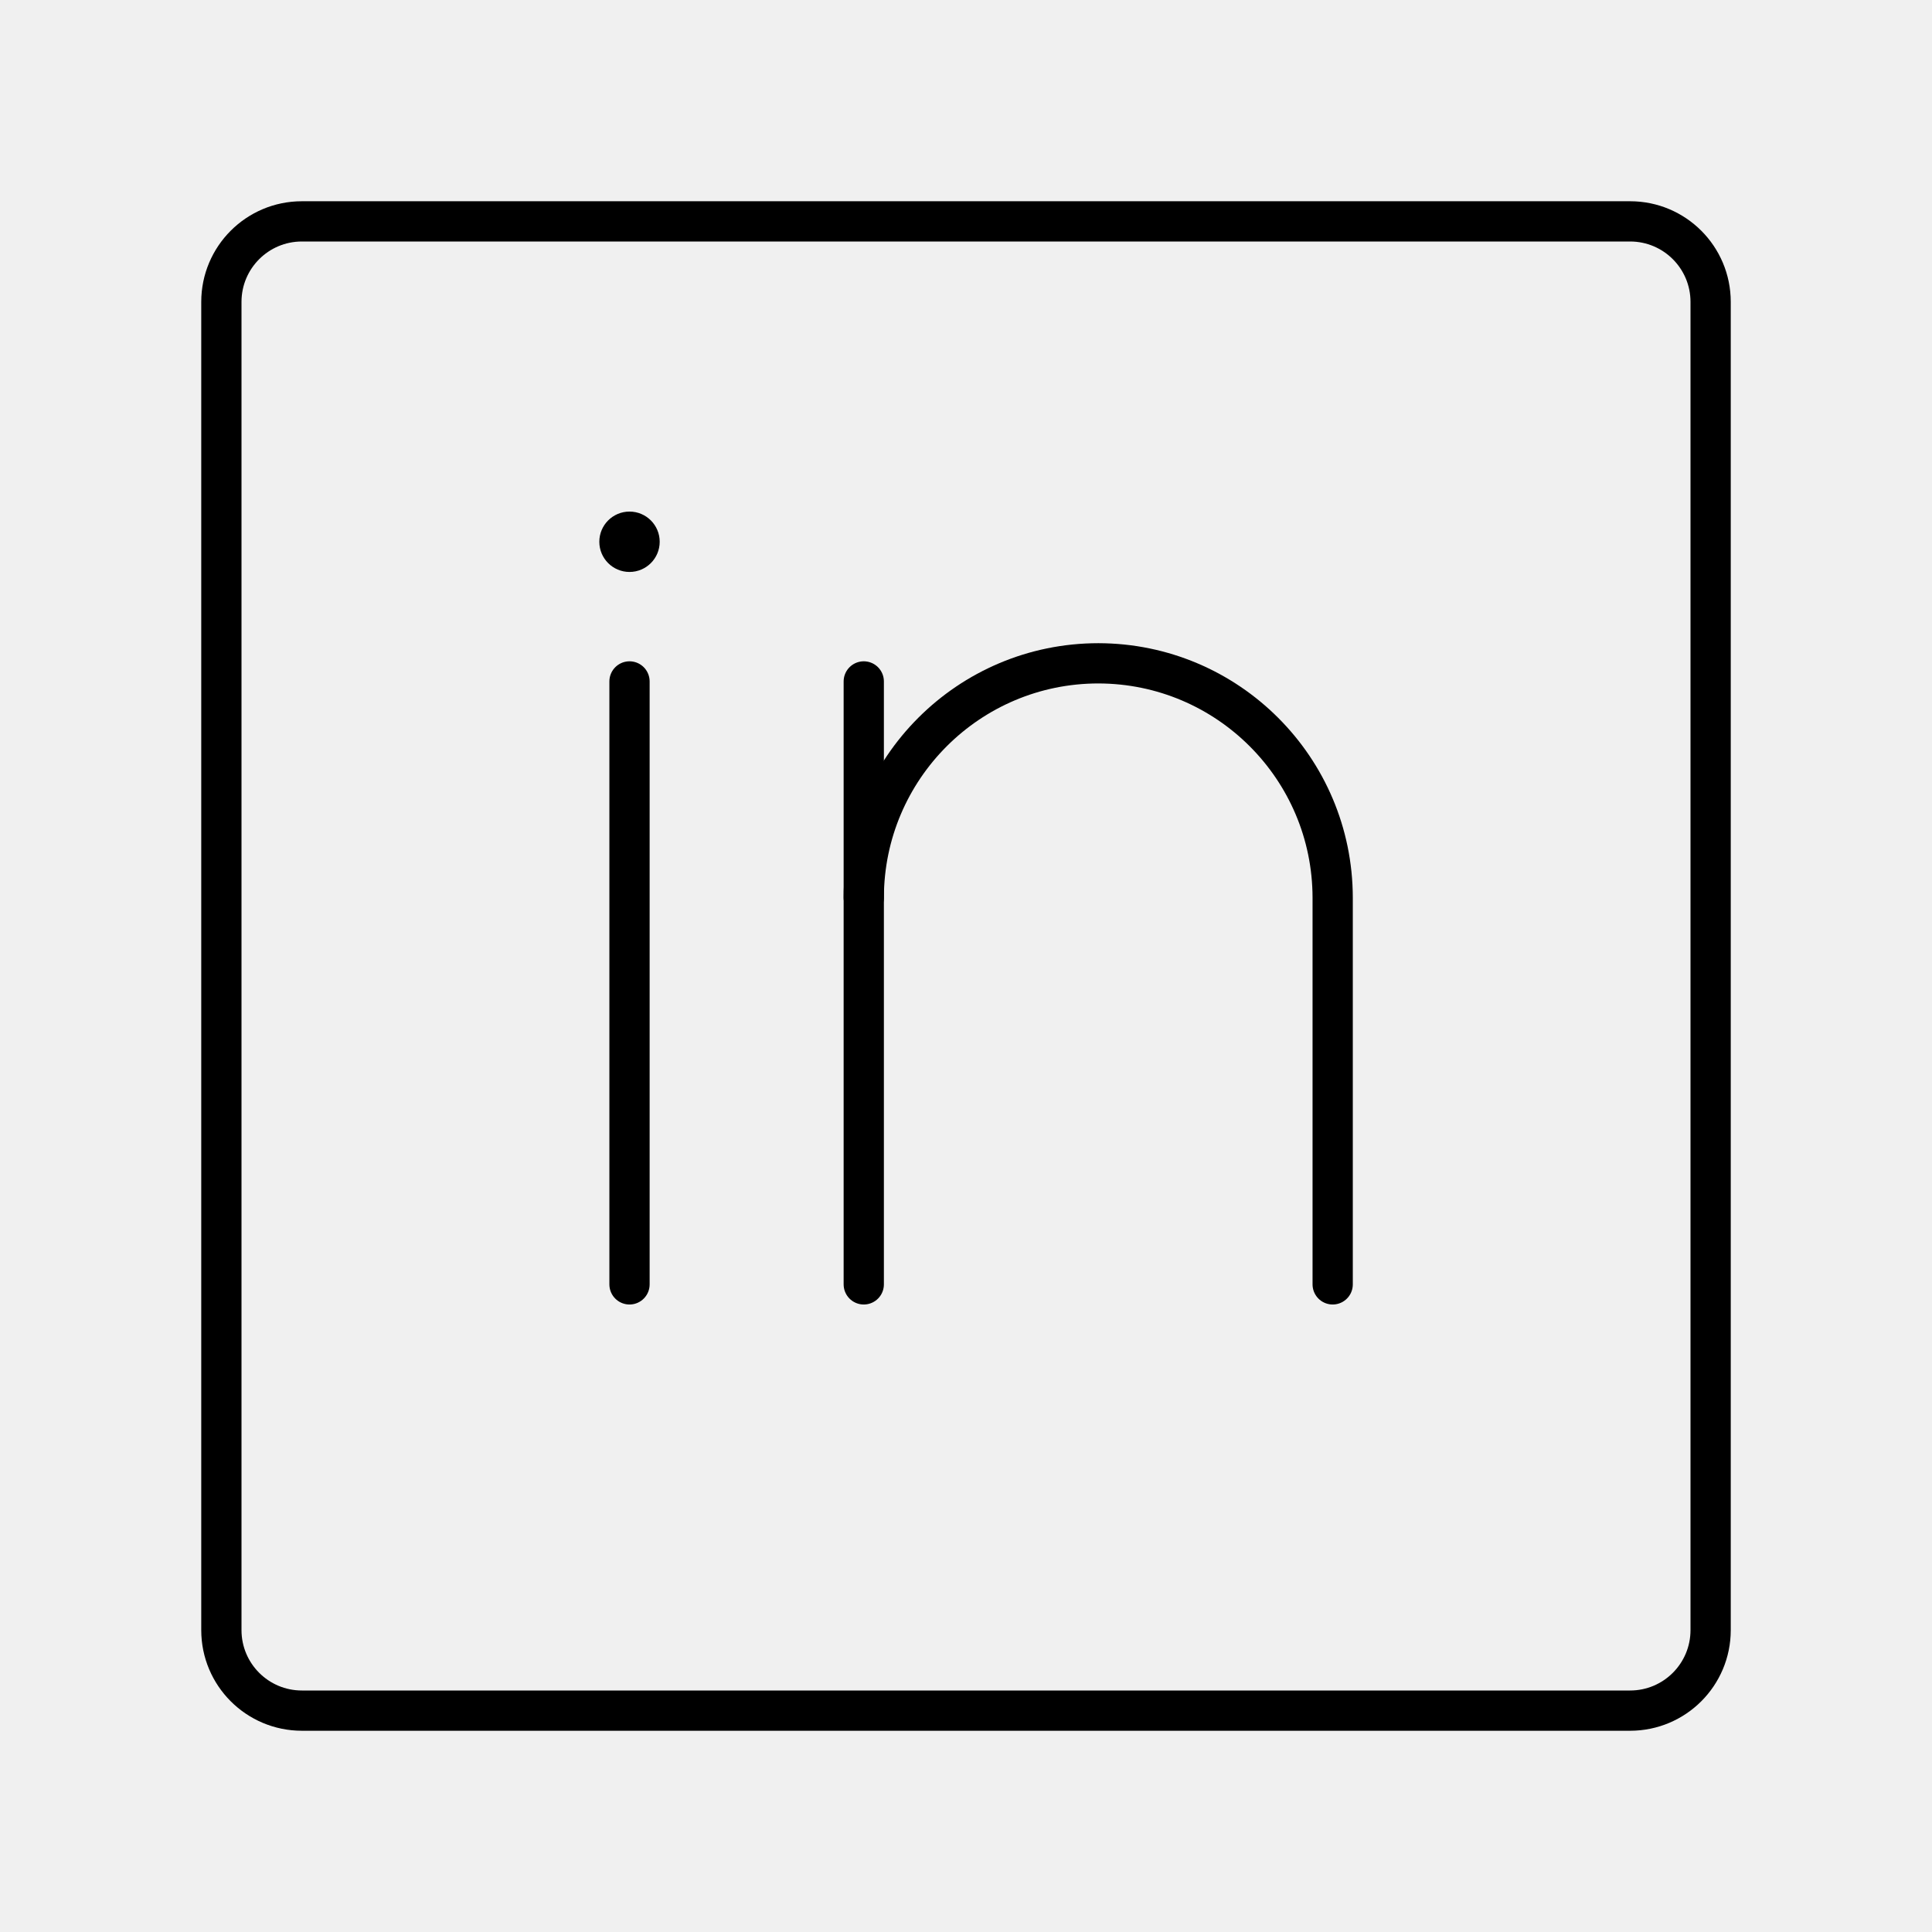
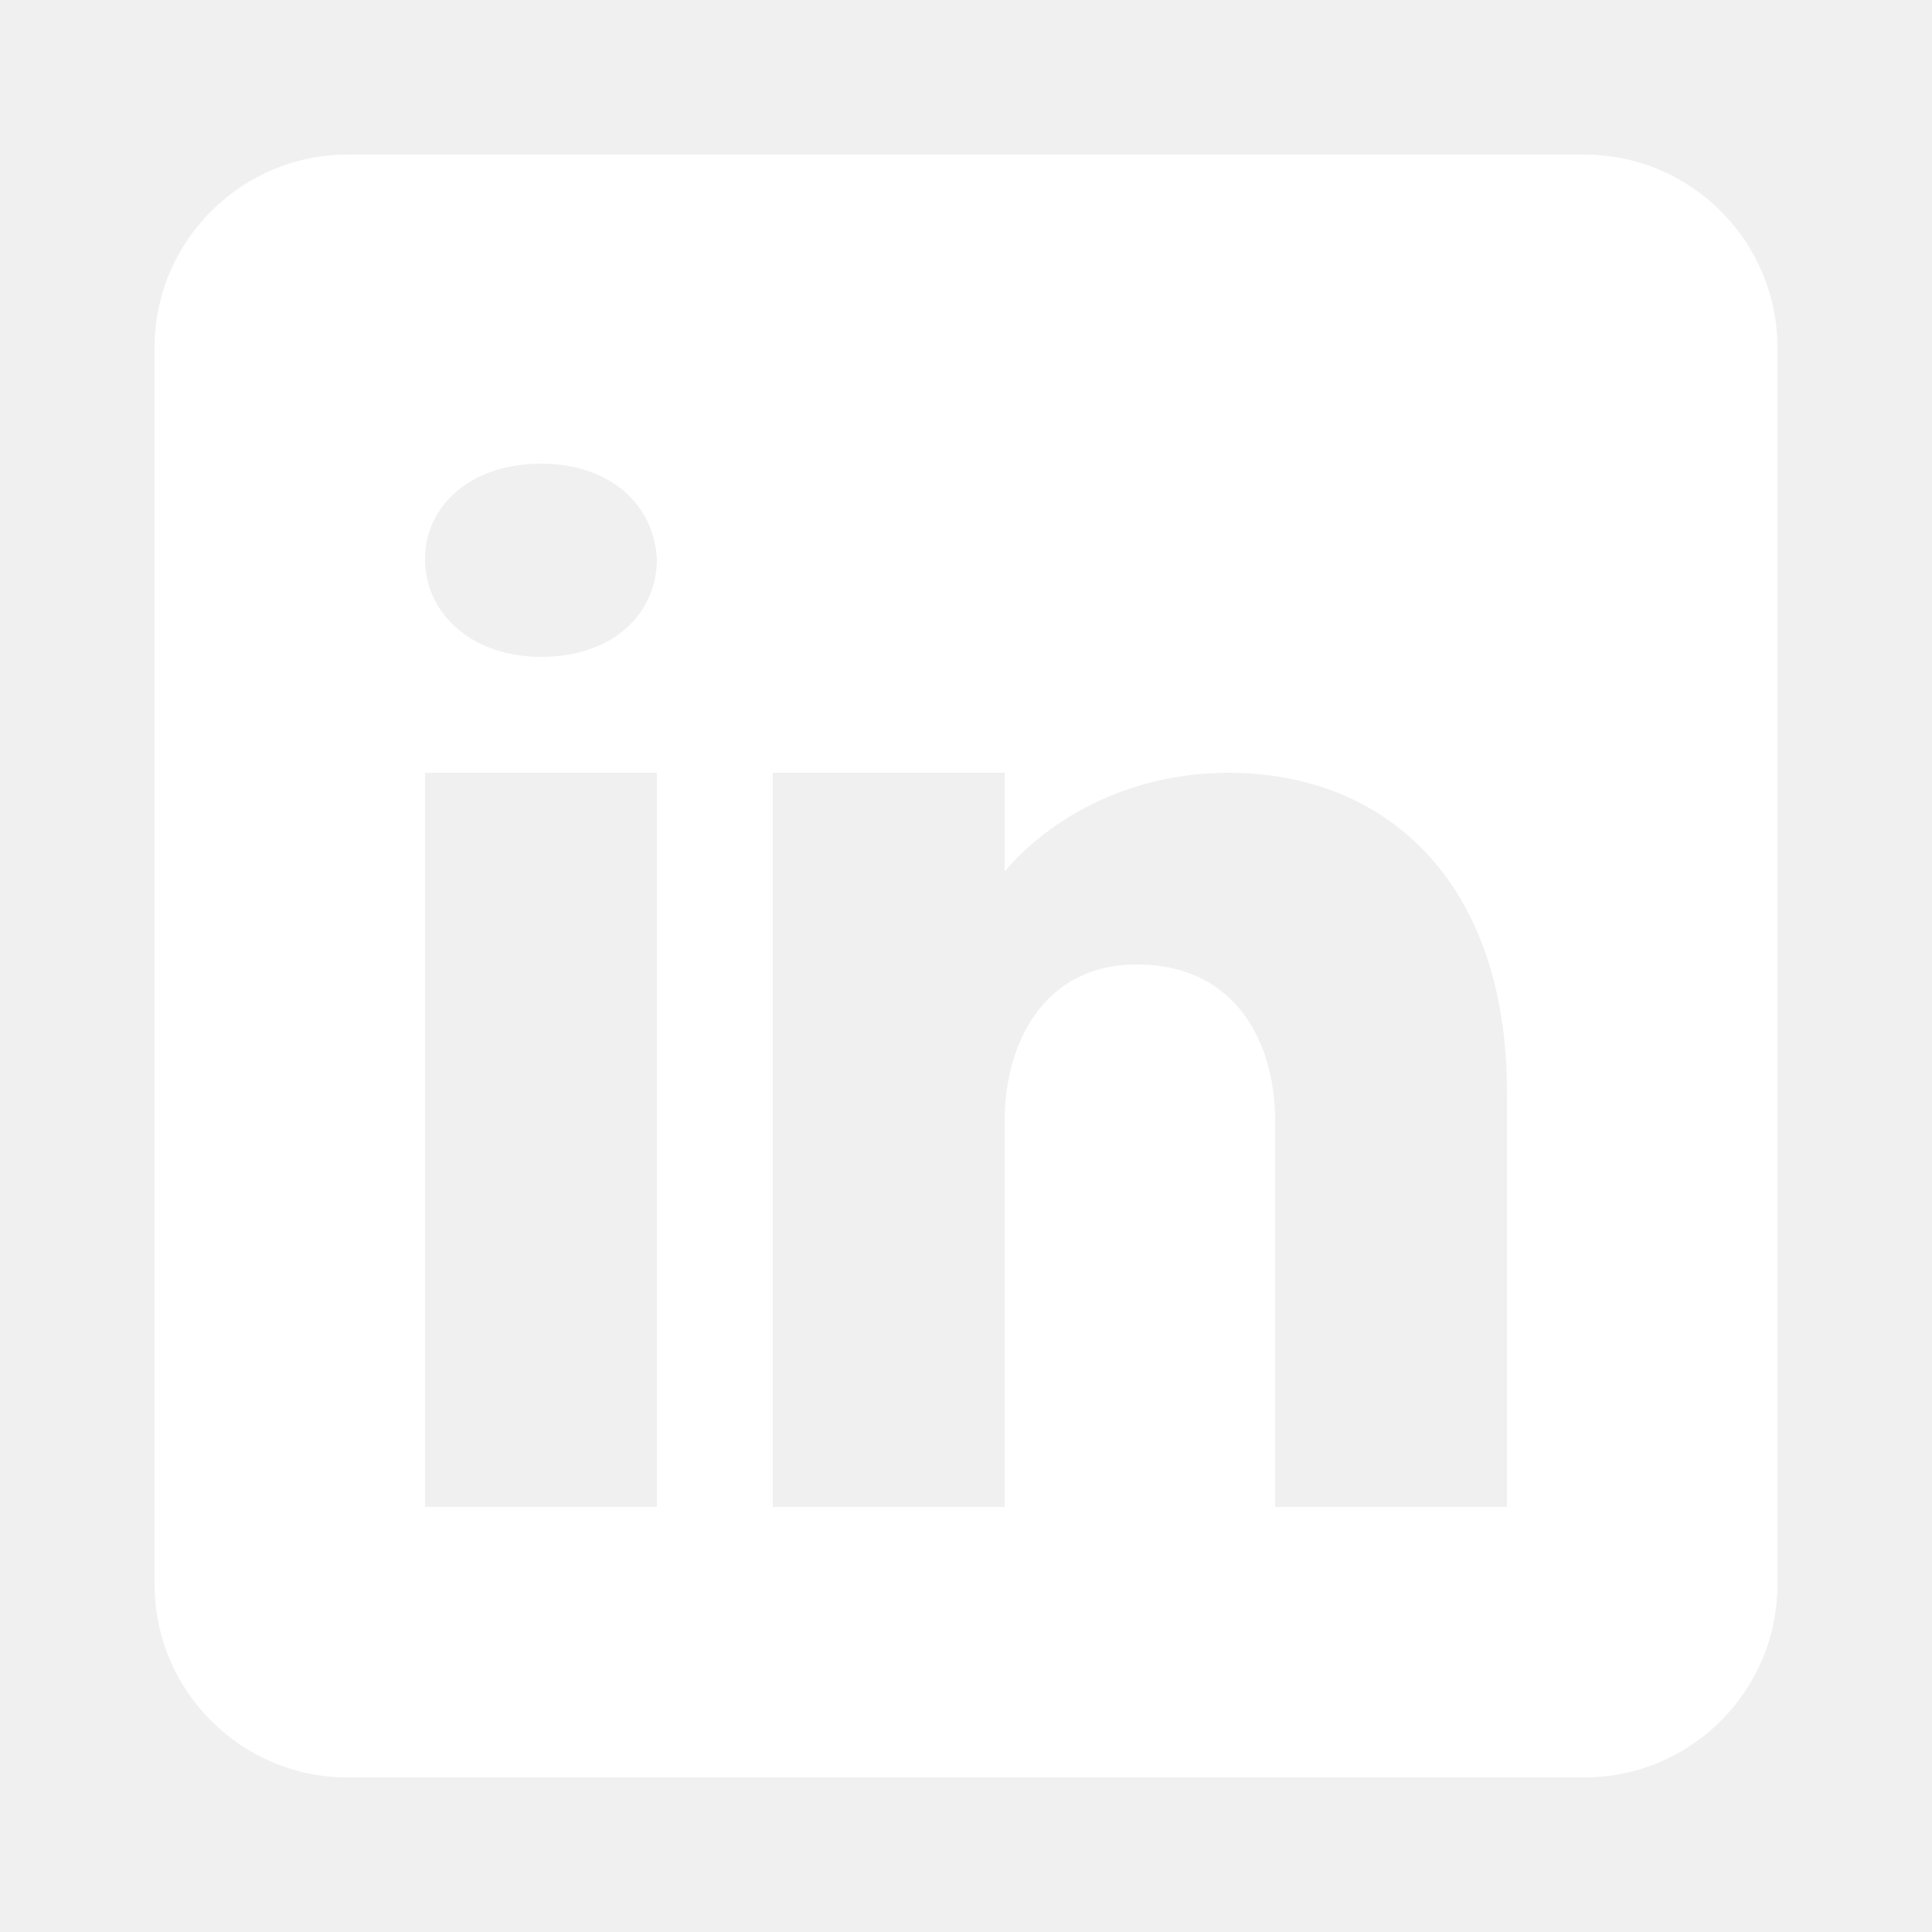
- <svg xmlns="http://www.w3.org/2000/svg" width="800px" height="800px" viewBox="0 0 48 48" version="1.1">
-   <defs>
-     <style>.b{fill:#000000;}.c{fill:none;stroke:#000000;stroke-linecap:round;stroke-linejoin:round;}</style>
-   </defs>
-   <circle class="b" cx="15.64" cy="13.46" r=".75" />
-   <line class="c" x1="15.64" x2="15.64" y1="16.93" y2="31.91" />
-   <path class="c" d="m33.11 31.91v-9.61a5.83 5.83 0 0 0-5.82-5.82 5.83 5.83 0 0 0-5.83 5.82v9.61" />
-   <line class="c" x1="21.46" x2="21.46" y1="22.3" y2="16.93" />
-   <path class="c" d="m40.5 5.5h-33a2 2 0 0 0-2 2v33a2 2 0 0 0 2 2h33a2 2 0 0 0 2-2v-33a2 2 0 0 0-2-2z" />
+ <svg xmlns="http://www.w3.org/2000/svg" fill="#FFFFFF" viewBox="0 0 50 50" width="50px" height="50px">
+   <path d="M41,4H9C6.24,4,4,6.24,4,9v32c0,2.76,2.24,5,5,5h32c2.76,0,5-2.24,5-5V9C46,6.24,43.76,4,41,4z M17,20v19h-6V20H17z M11,14.47c0-1.4,1.2-2.47,3-2.47s2.93,1.07,3,2.47c0,1.4-1.12,2.53-3,2.53C12.2,17,11,15.87,11,14.47z M39,39h-6c0,0,0-9.26,0-10 c0-2-1-4-3.5-4.04h-0.08C27,24.96,26,27.02,26,29c0,0.91,0,10,0,10h-6V20h6v2.56c0,0,1.93-2.56,5.81-2.56 c3.97,0,7.19,2.73,7.19,8.26V39z" />
</svg>
